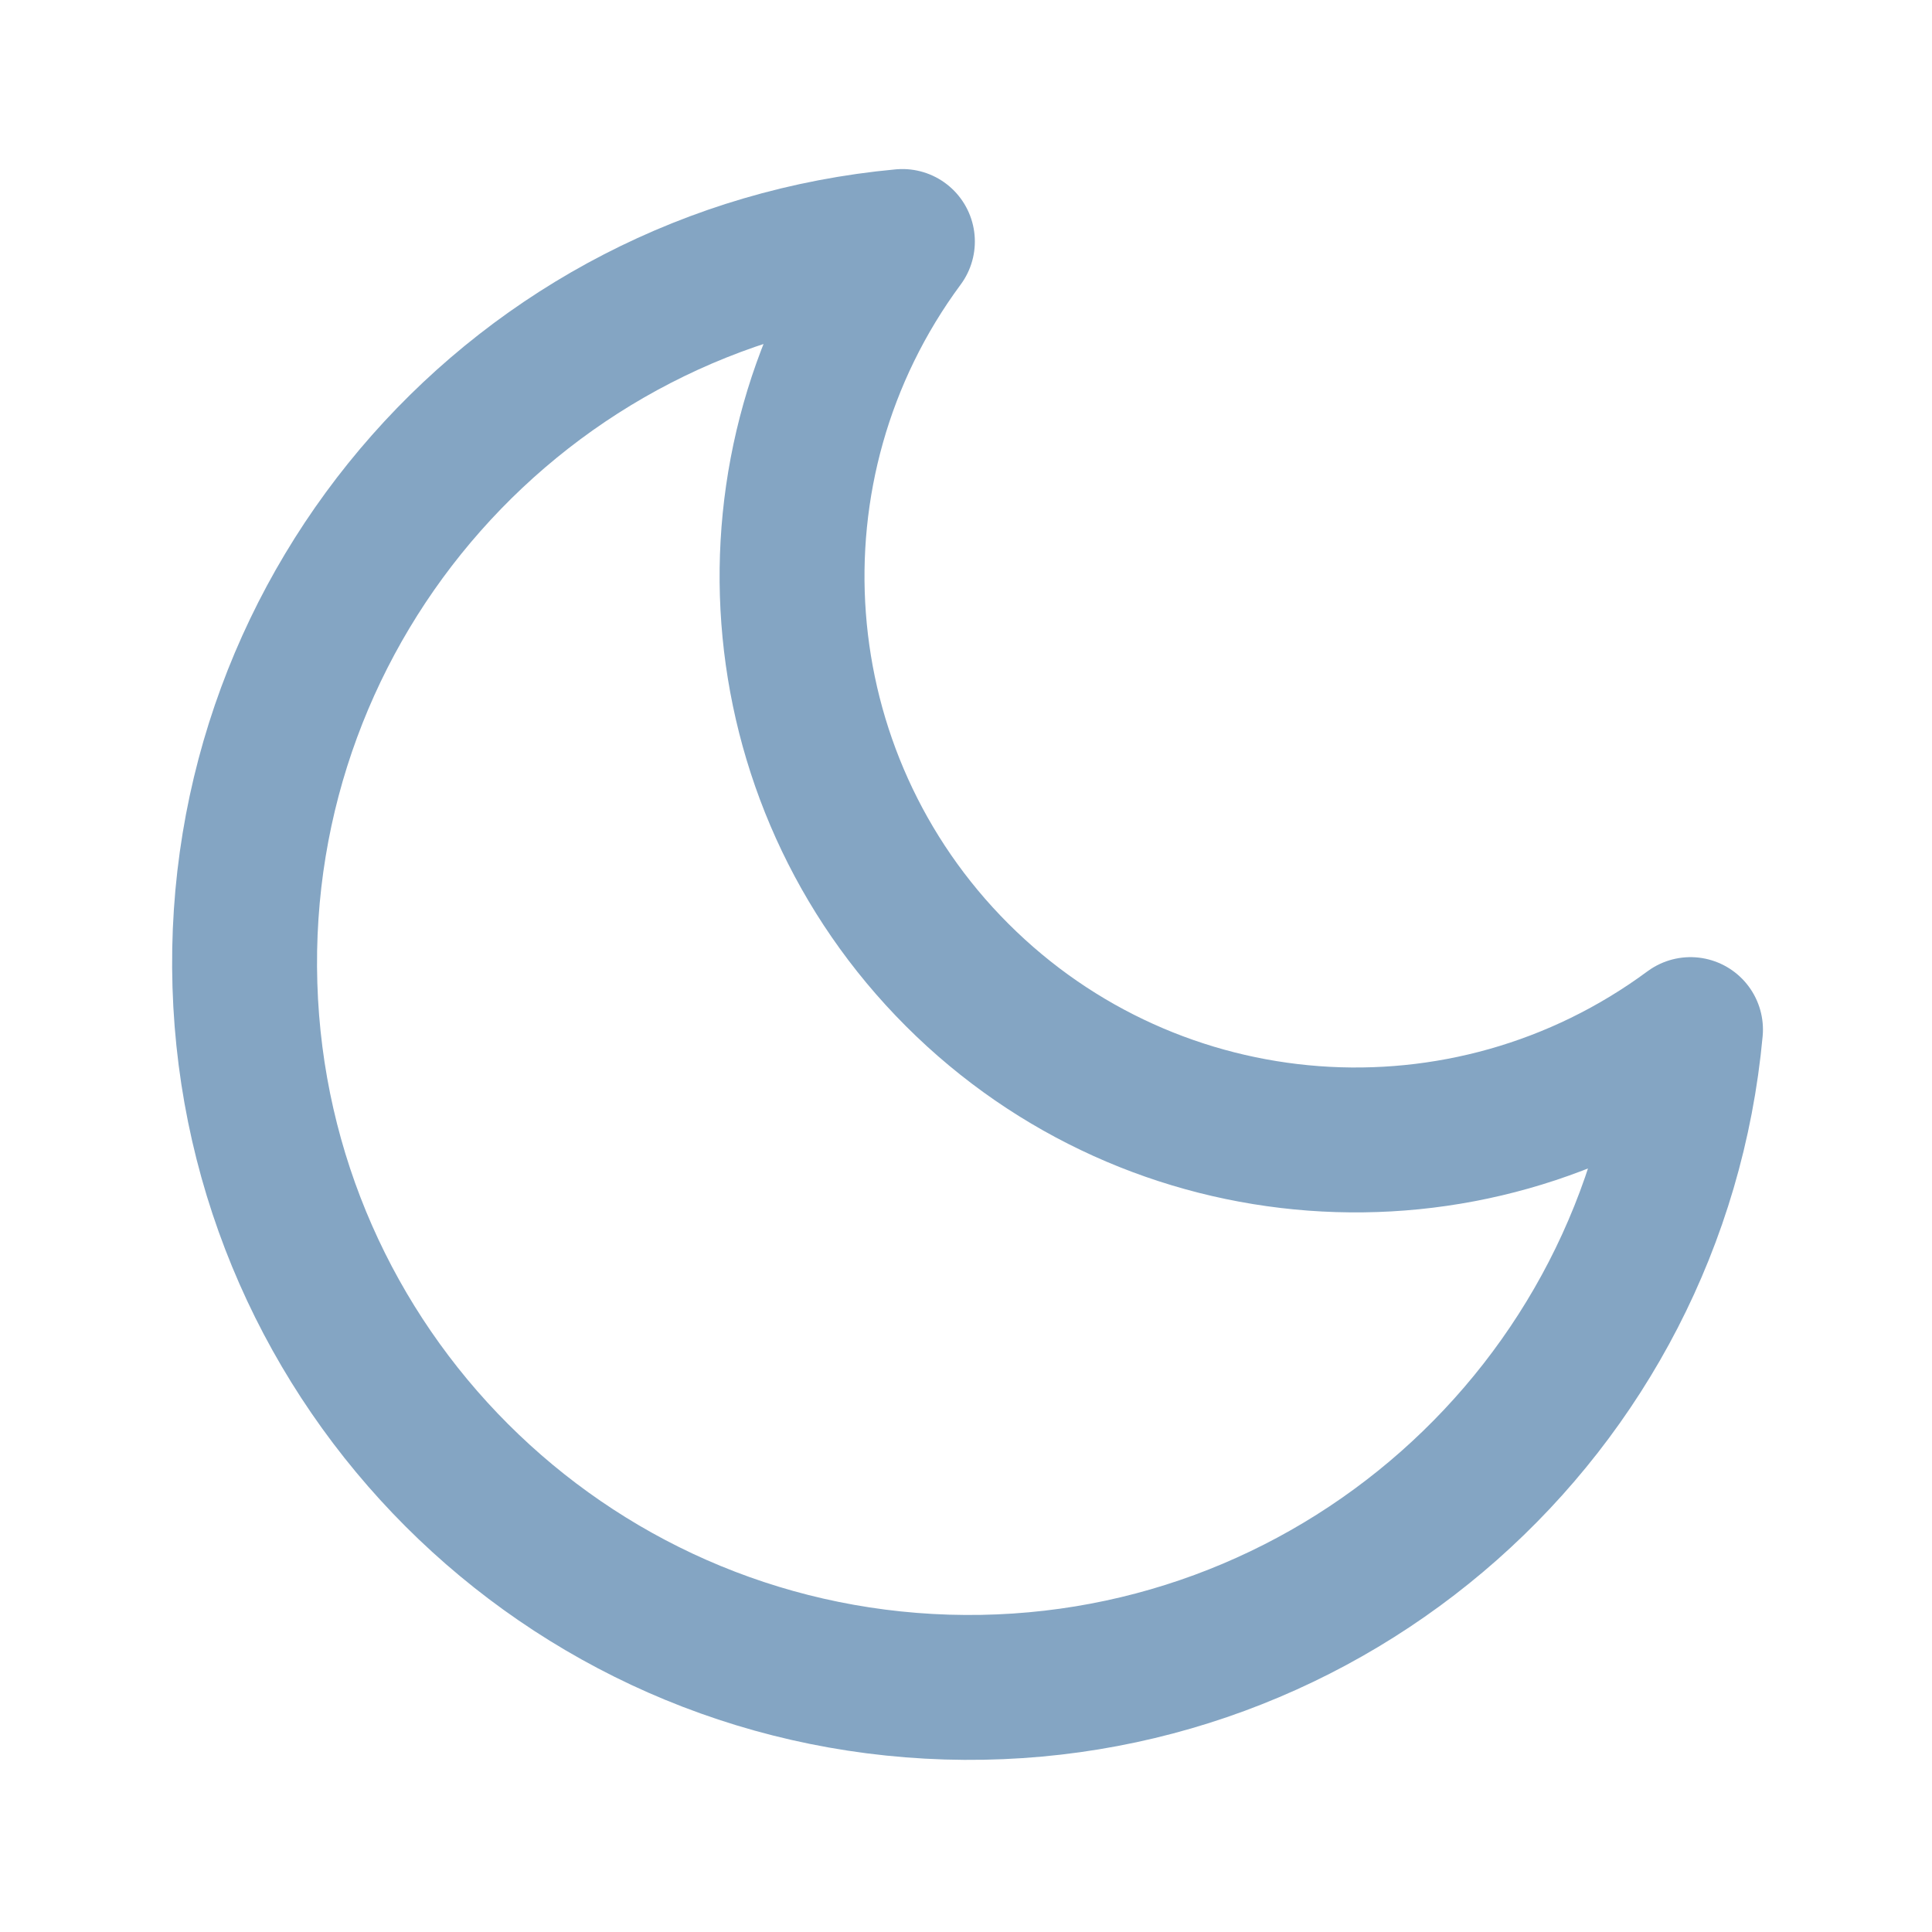
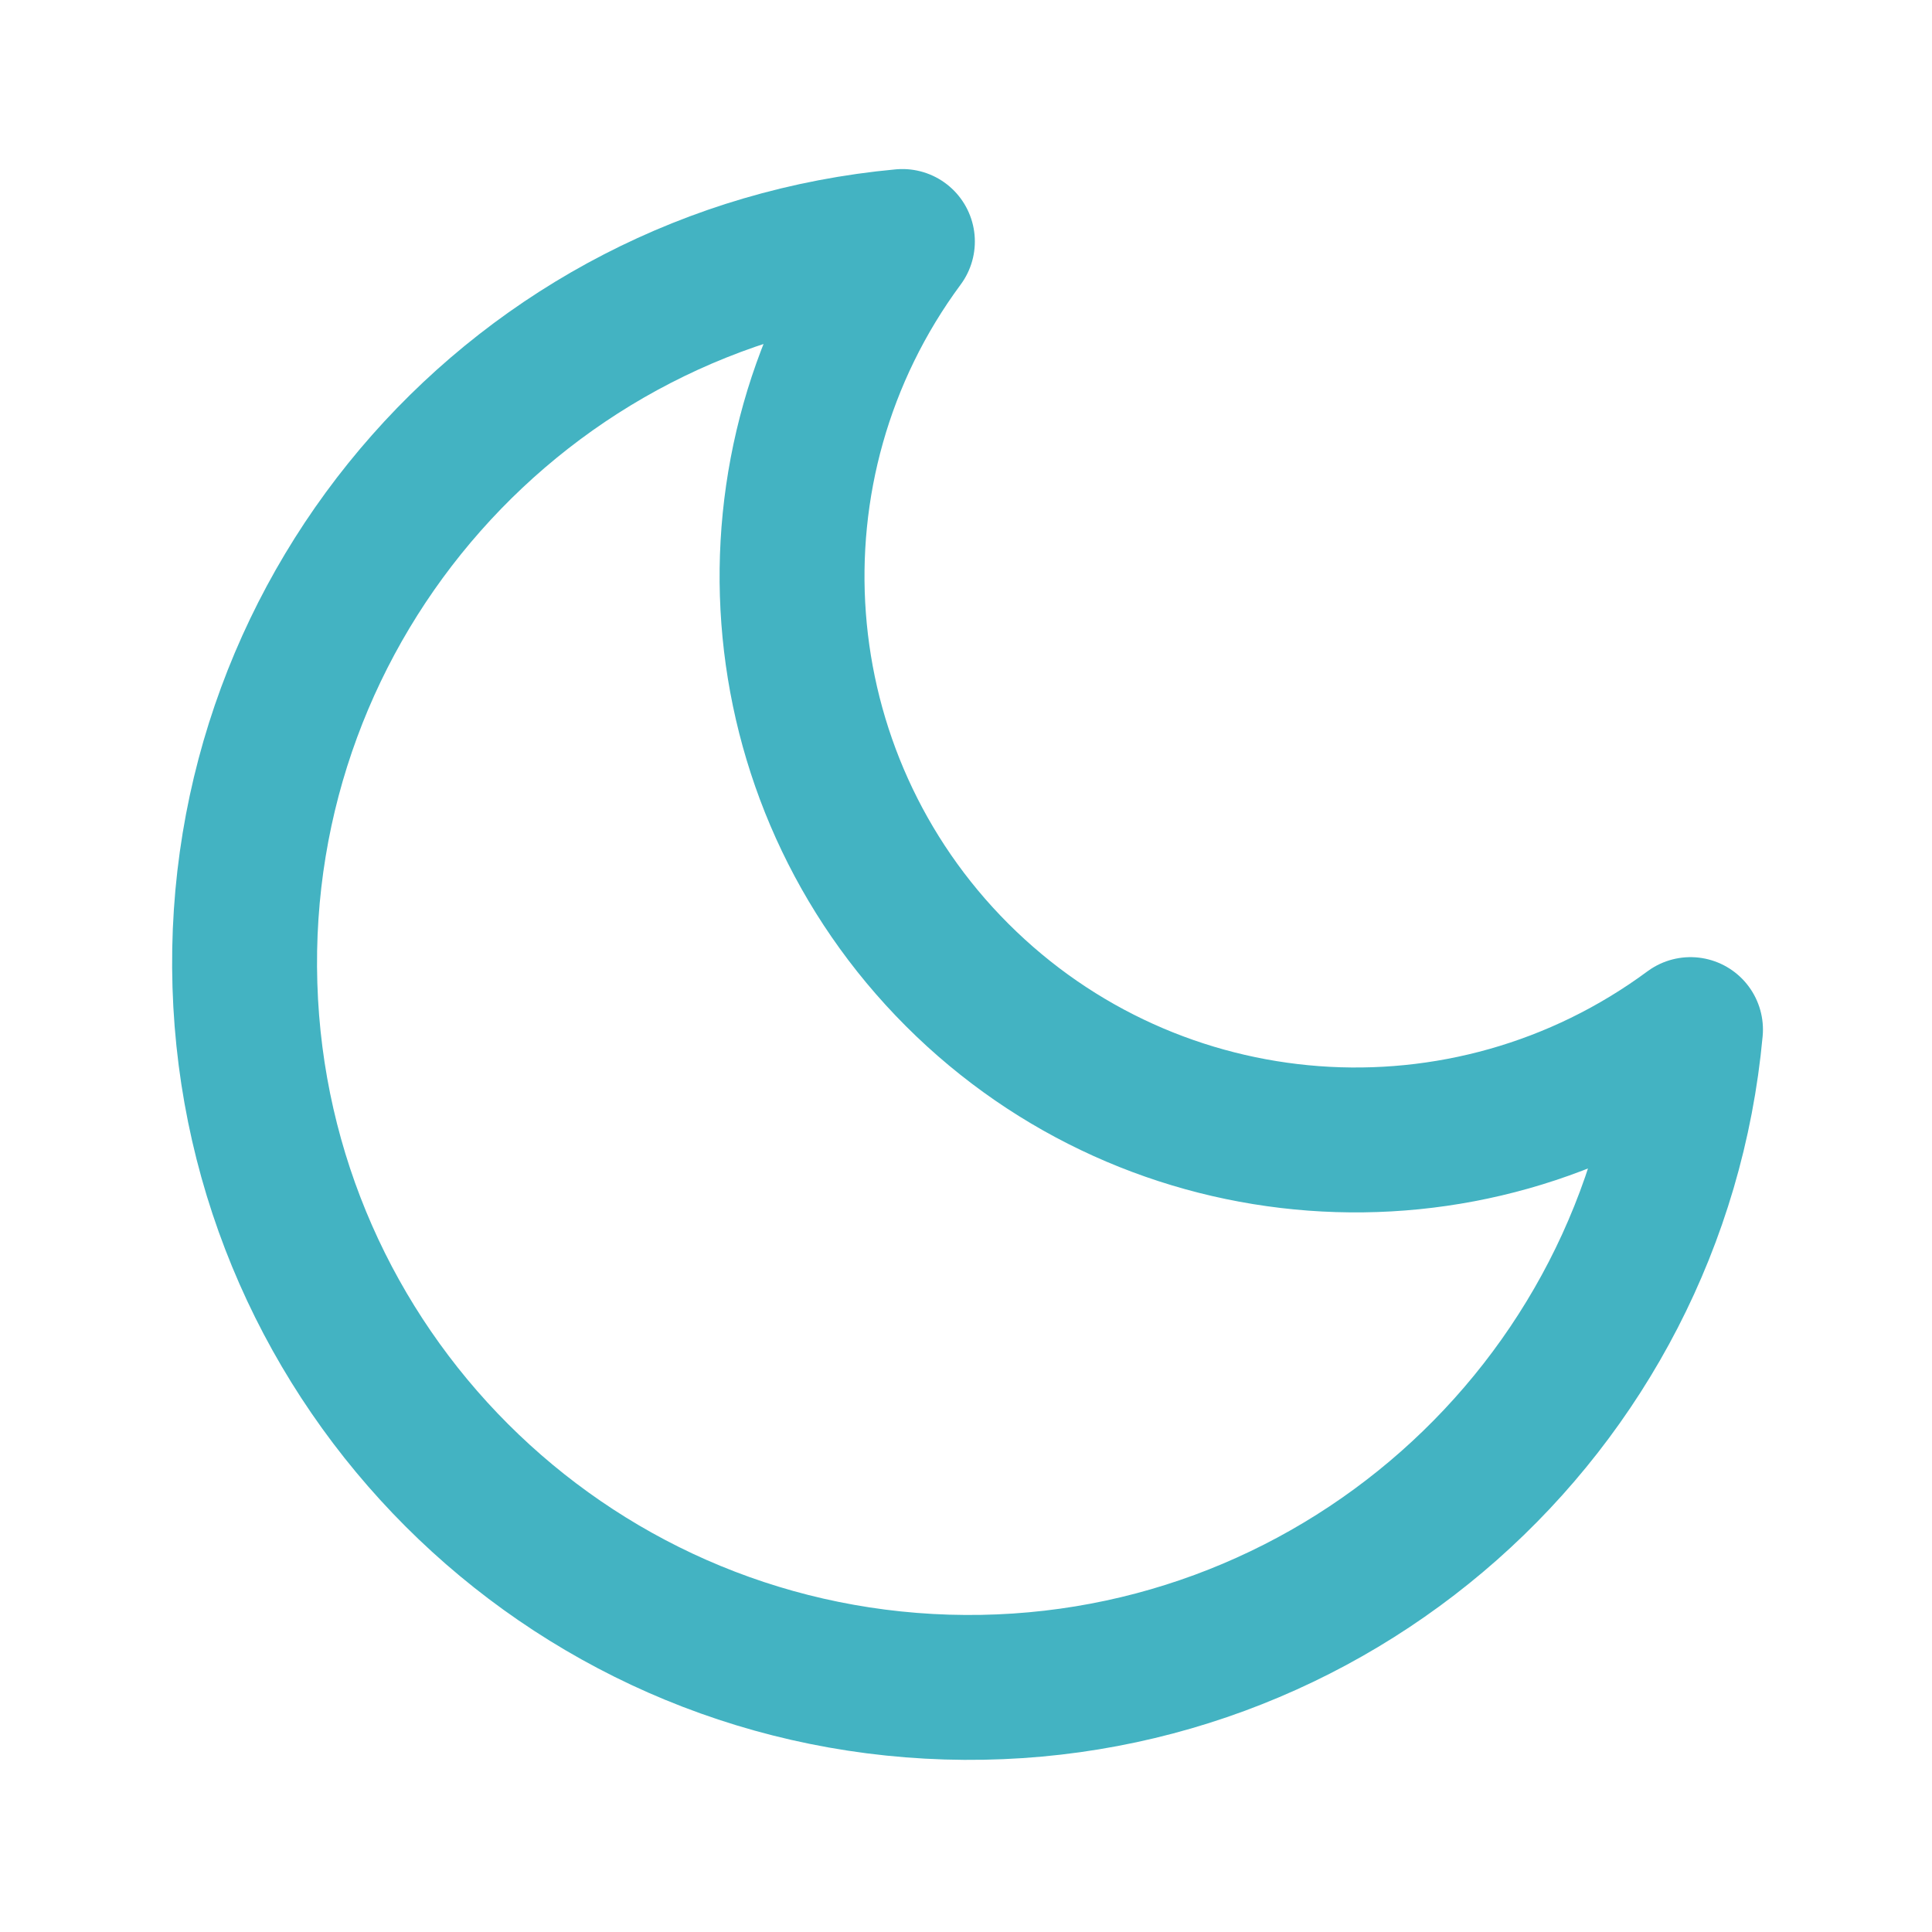
- <svg xmlns="http://www.w3.org/2000/svg" viewBox="0 0 24 24" fill="none" stroke="#84A5C3" stroke-width="1.8" stroke-linecap="round" stroke-linejoin="round">
+ <svg xmlns="http://www.w3.org/2000/svg" viewBox="0 0 24 24" fill="none" stroke="#43B3C2" stroke-width="1.8" stroke-linecap="round" stroke-linejoin="round">
  <path d="M21 12.79A9 9 0 1 1 11.21 3 7 7 0 0 0 21 12.79z" />
</svg>
